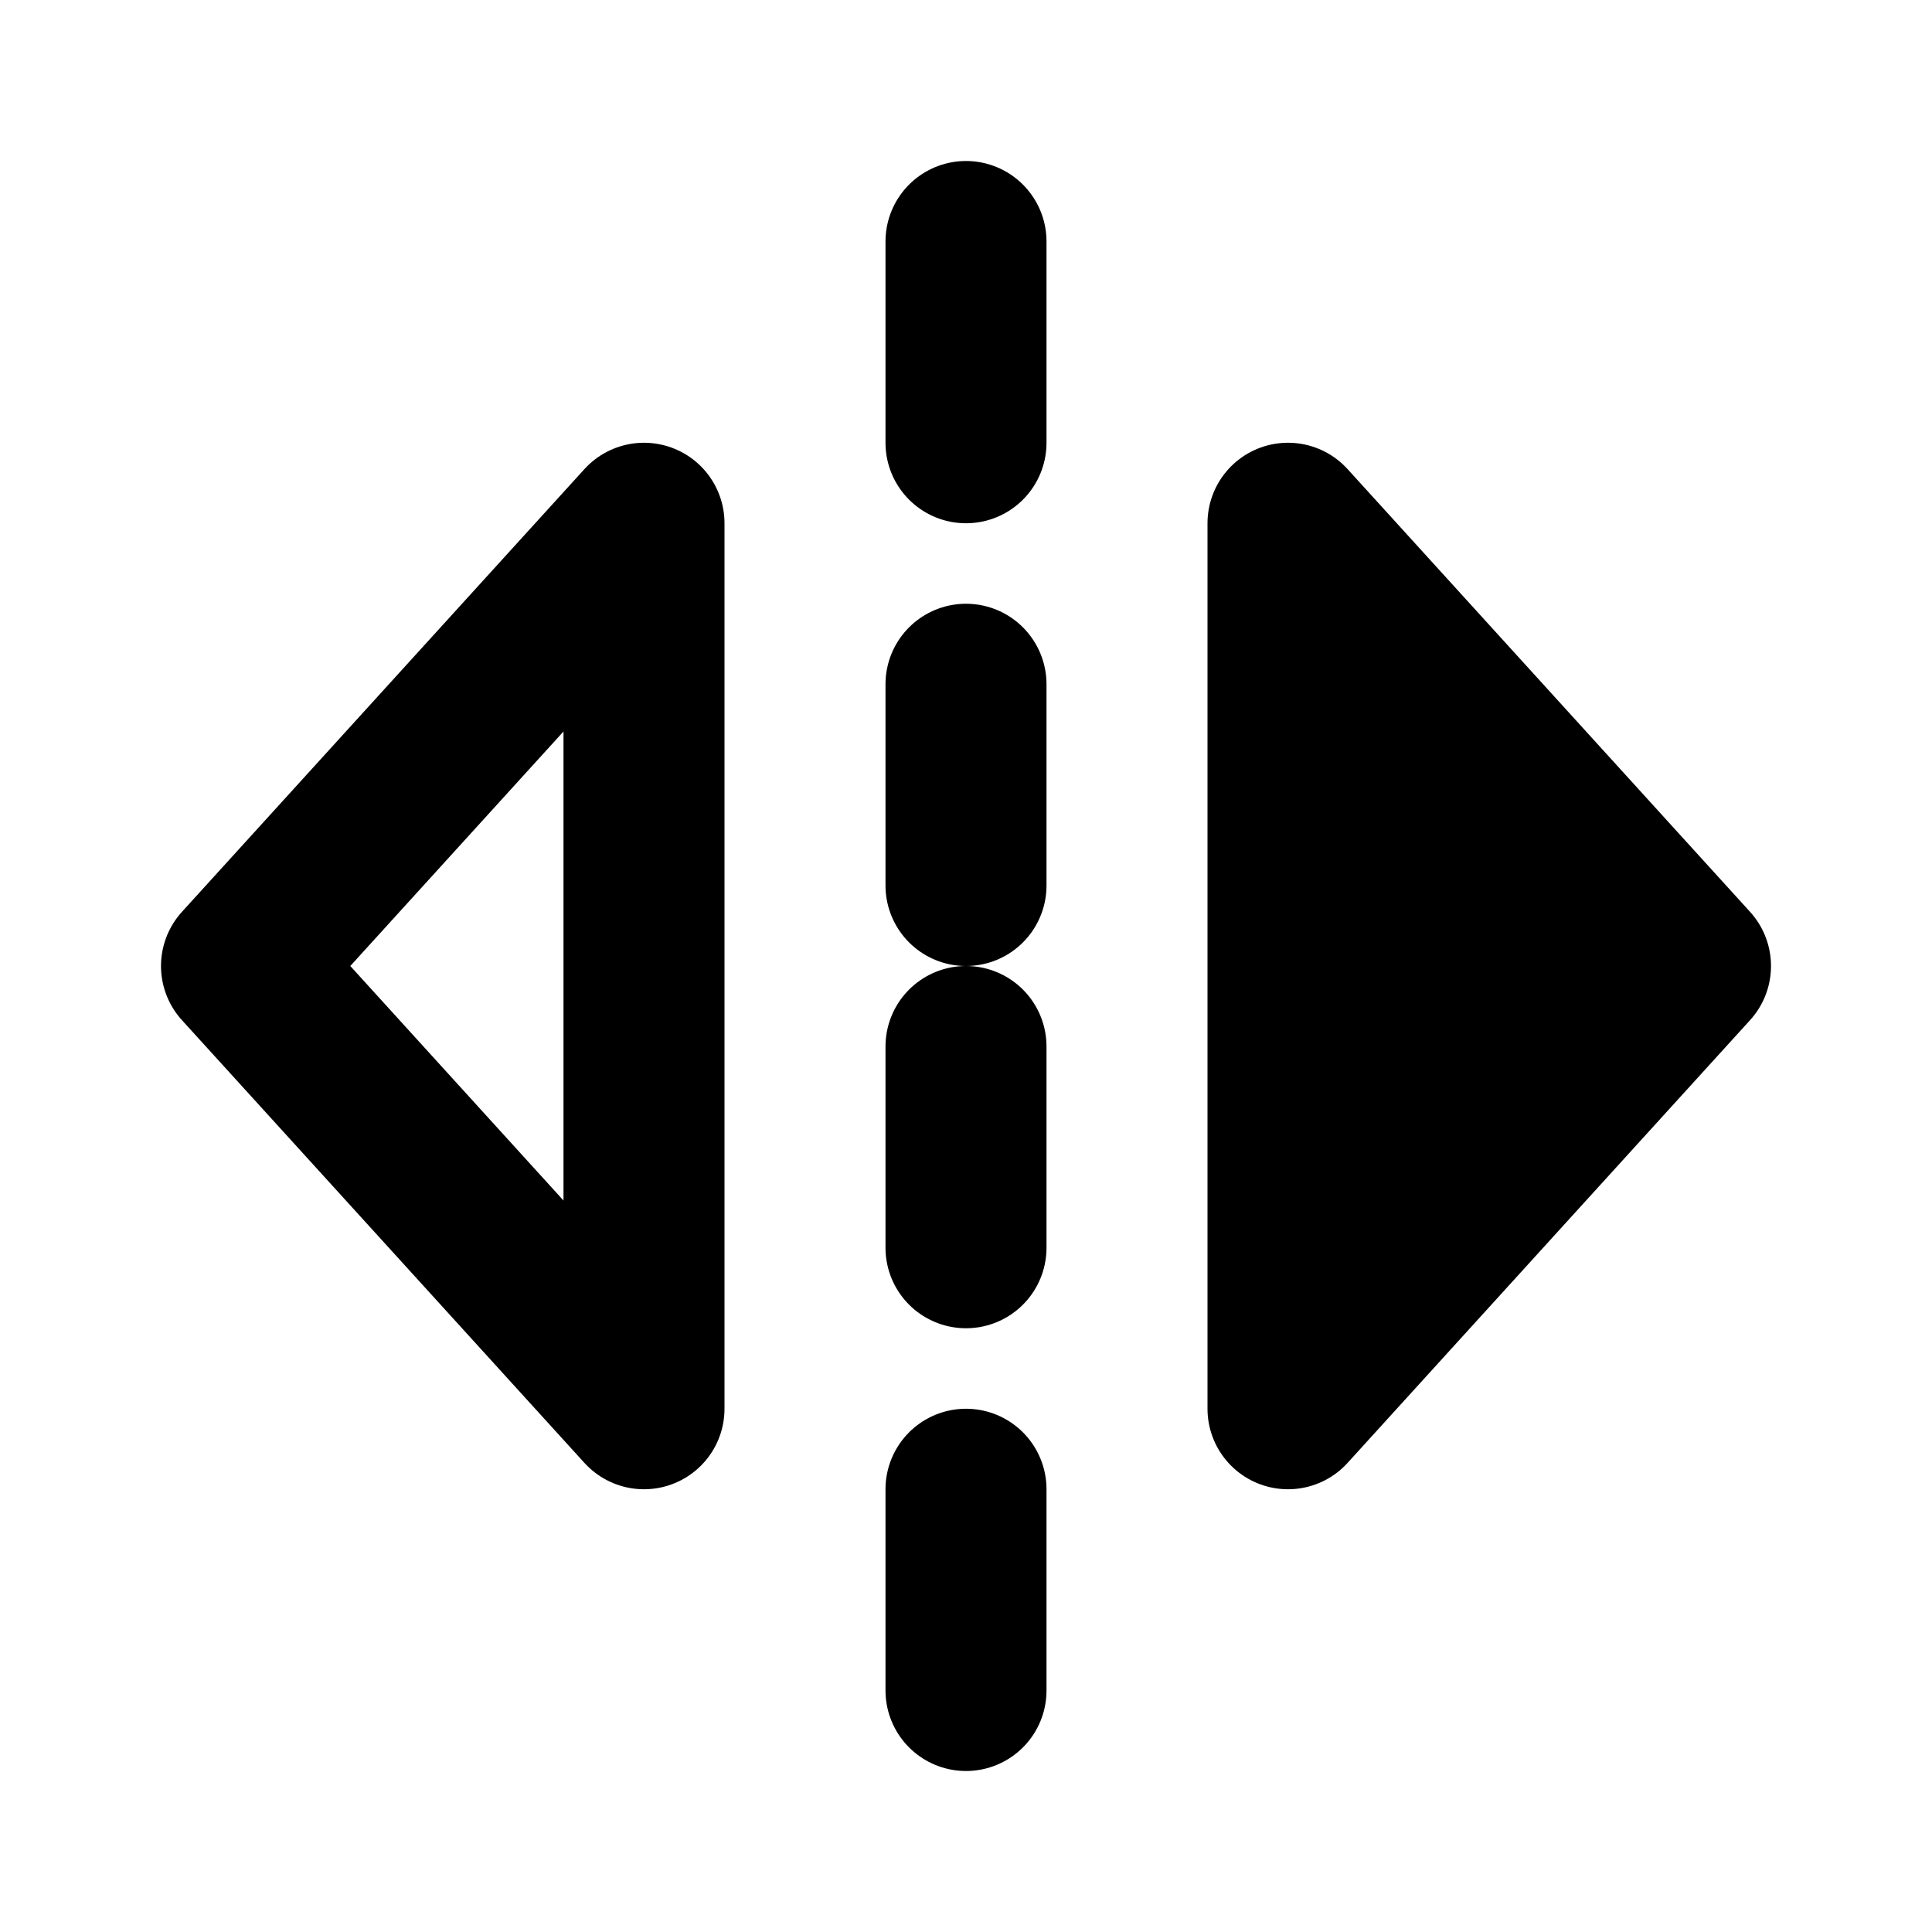
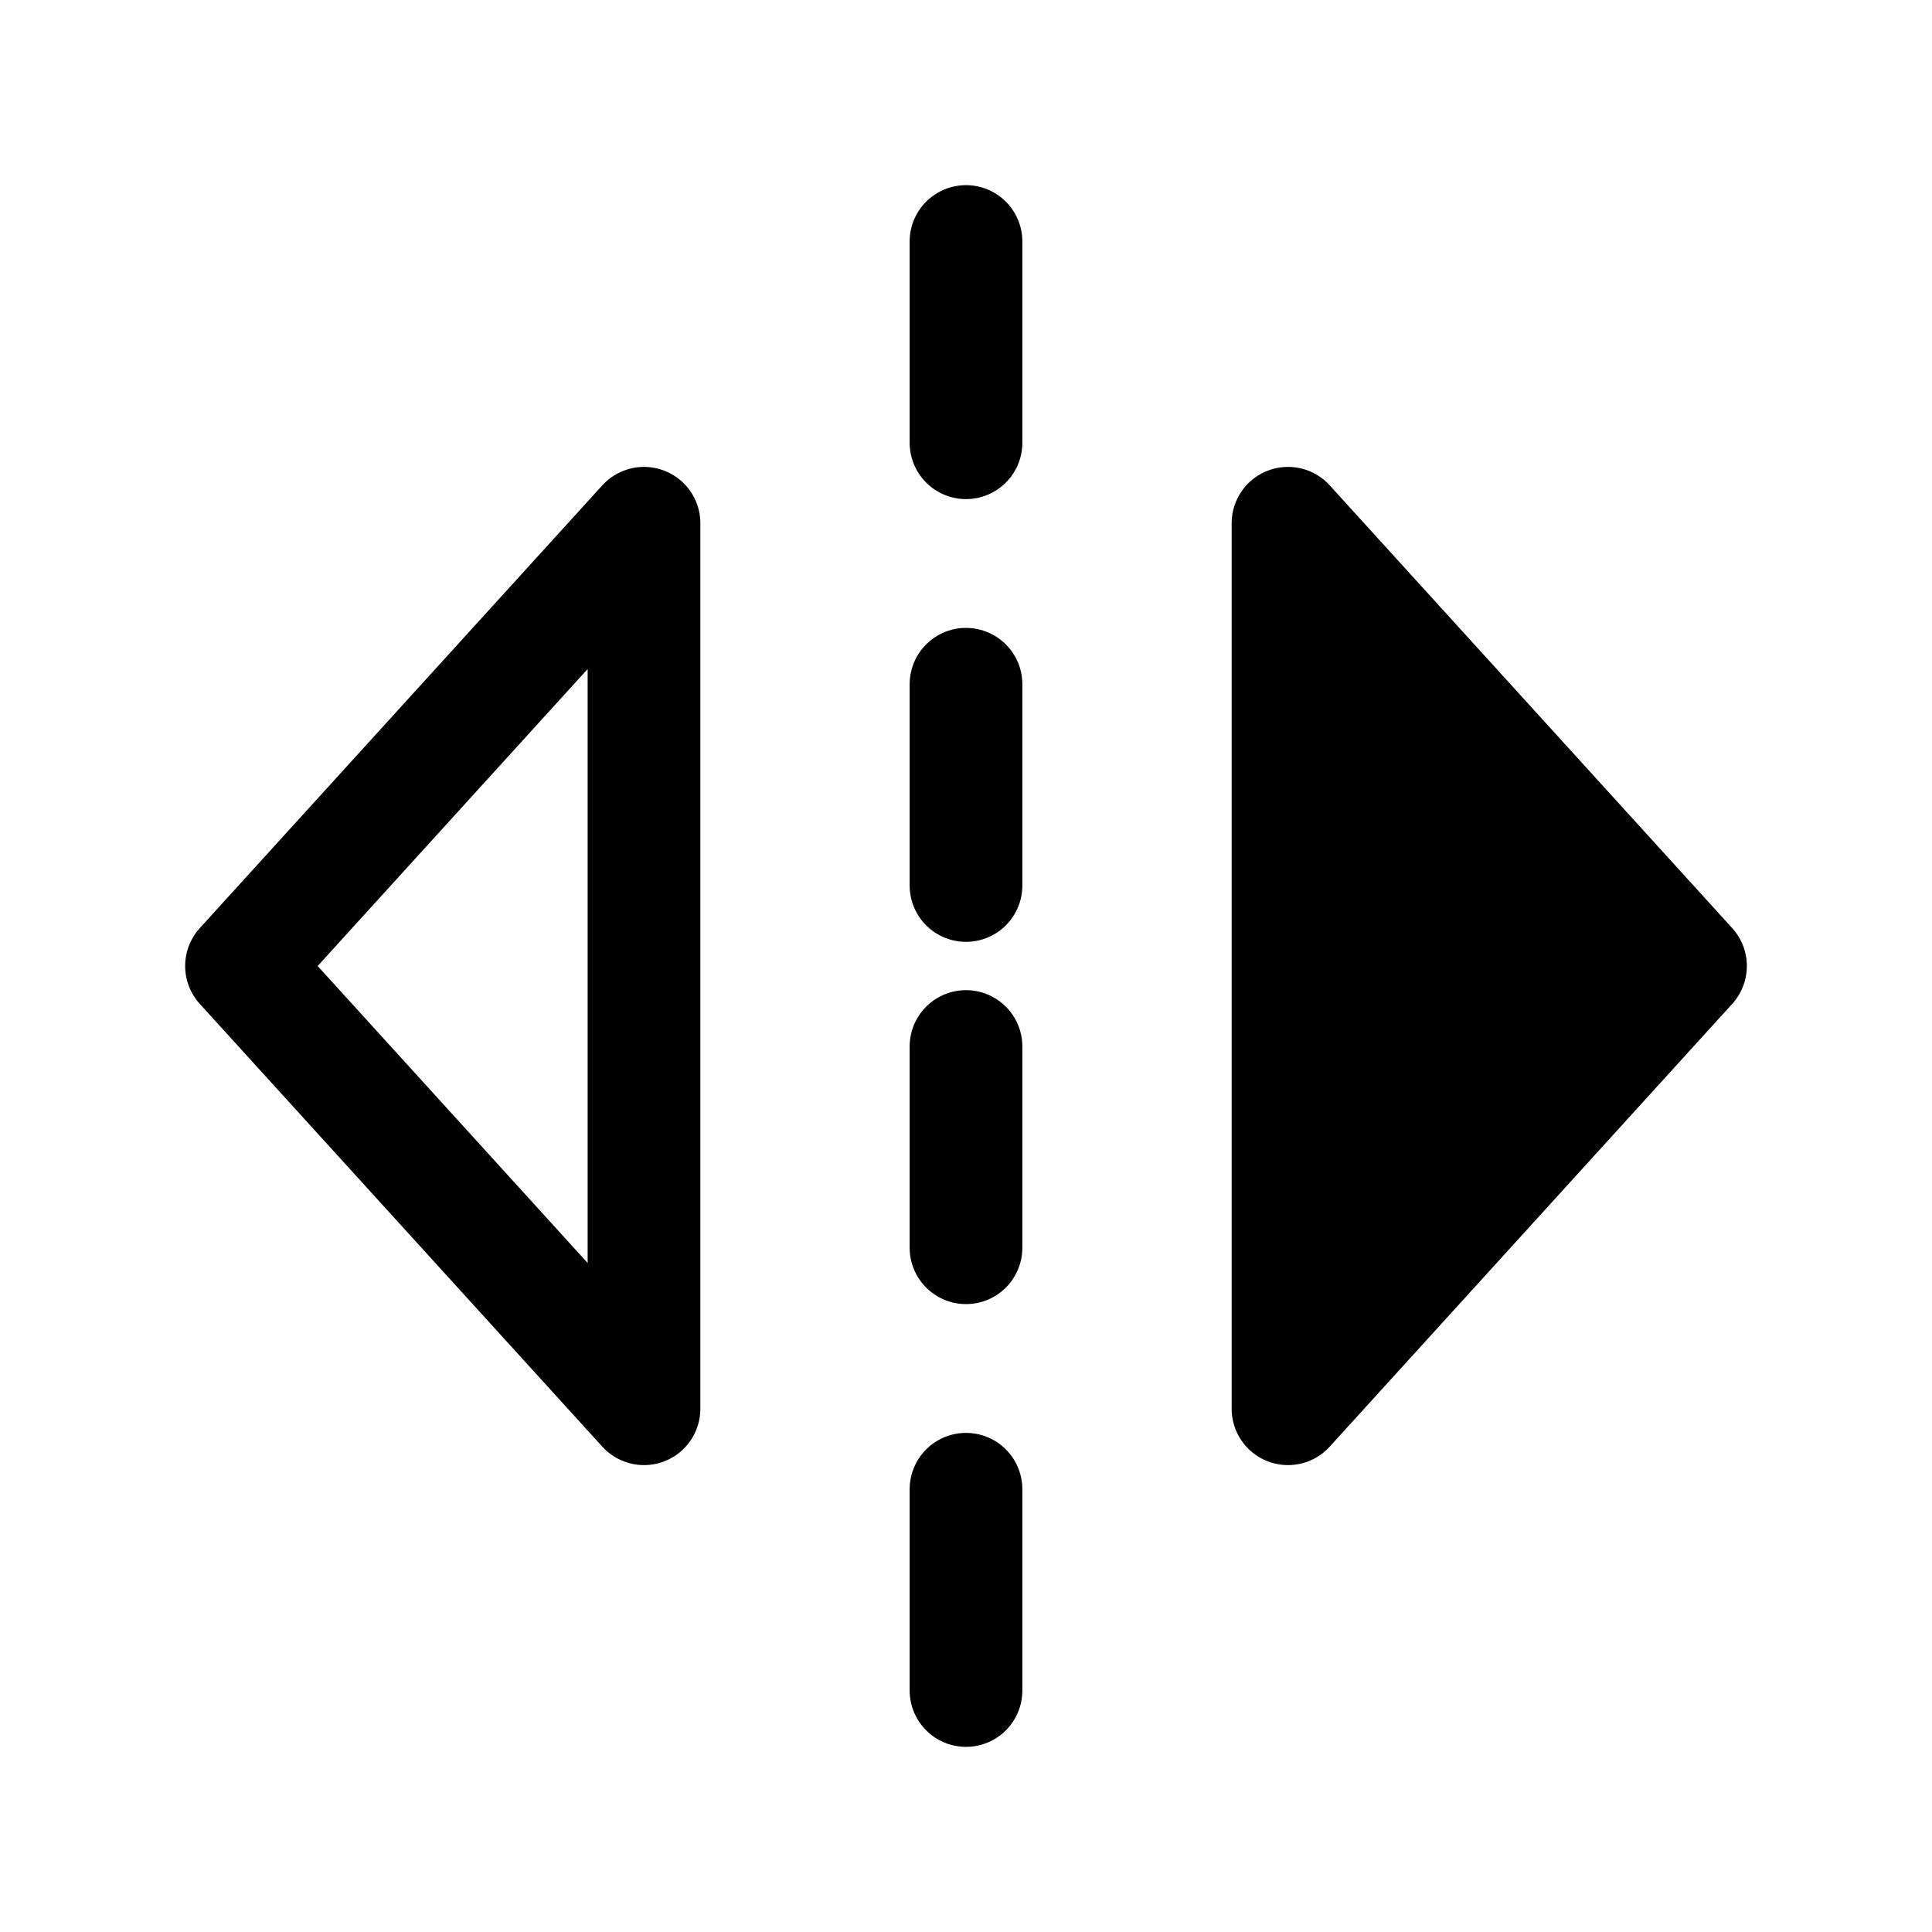
- <svg xmlns="http://www.w3.org/2000/svg" viewBox="0 0 24 24" width="24" height="24" fill="none" stroke="currentColor" stroke-width="2" stroke-linecap="round" stroke-linejoin="round">
+ <svg xmlns="http://www.w3.org/2000/svg" viewBox="0 0 24 24" width="24" height="24" fill="none" stroke="currentColor" stroke-width="1.4" stroke-linecap="round" stroke-linejoin="round">
  <path d="M12 3v2.5M12 8.5v2.5M12 13v2.5M12 18.5v2.5" />
  <path d="M8 6.5 3 12l5 5.5z" />
  <path d="M16 6.5l5 5.5-5 5.5z" fill="currentColor" />
</svg>
